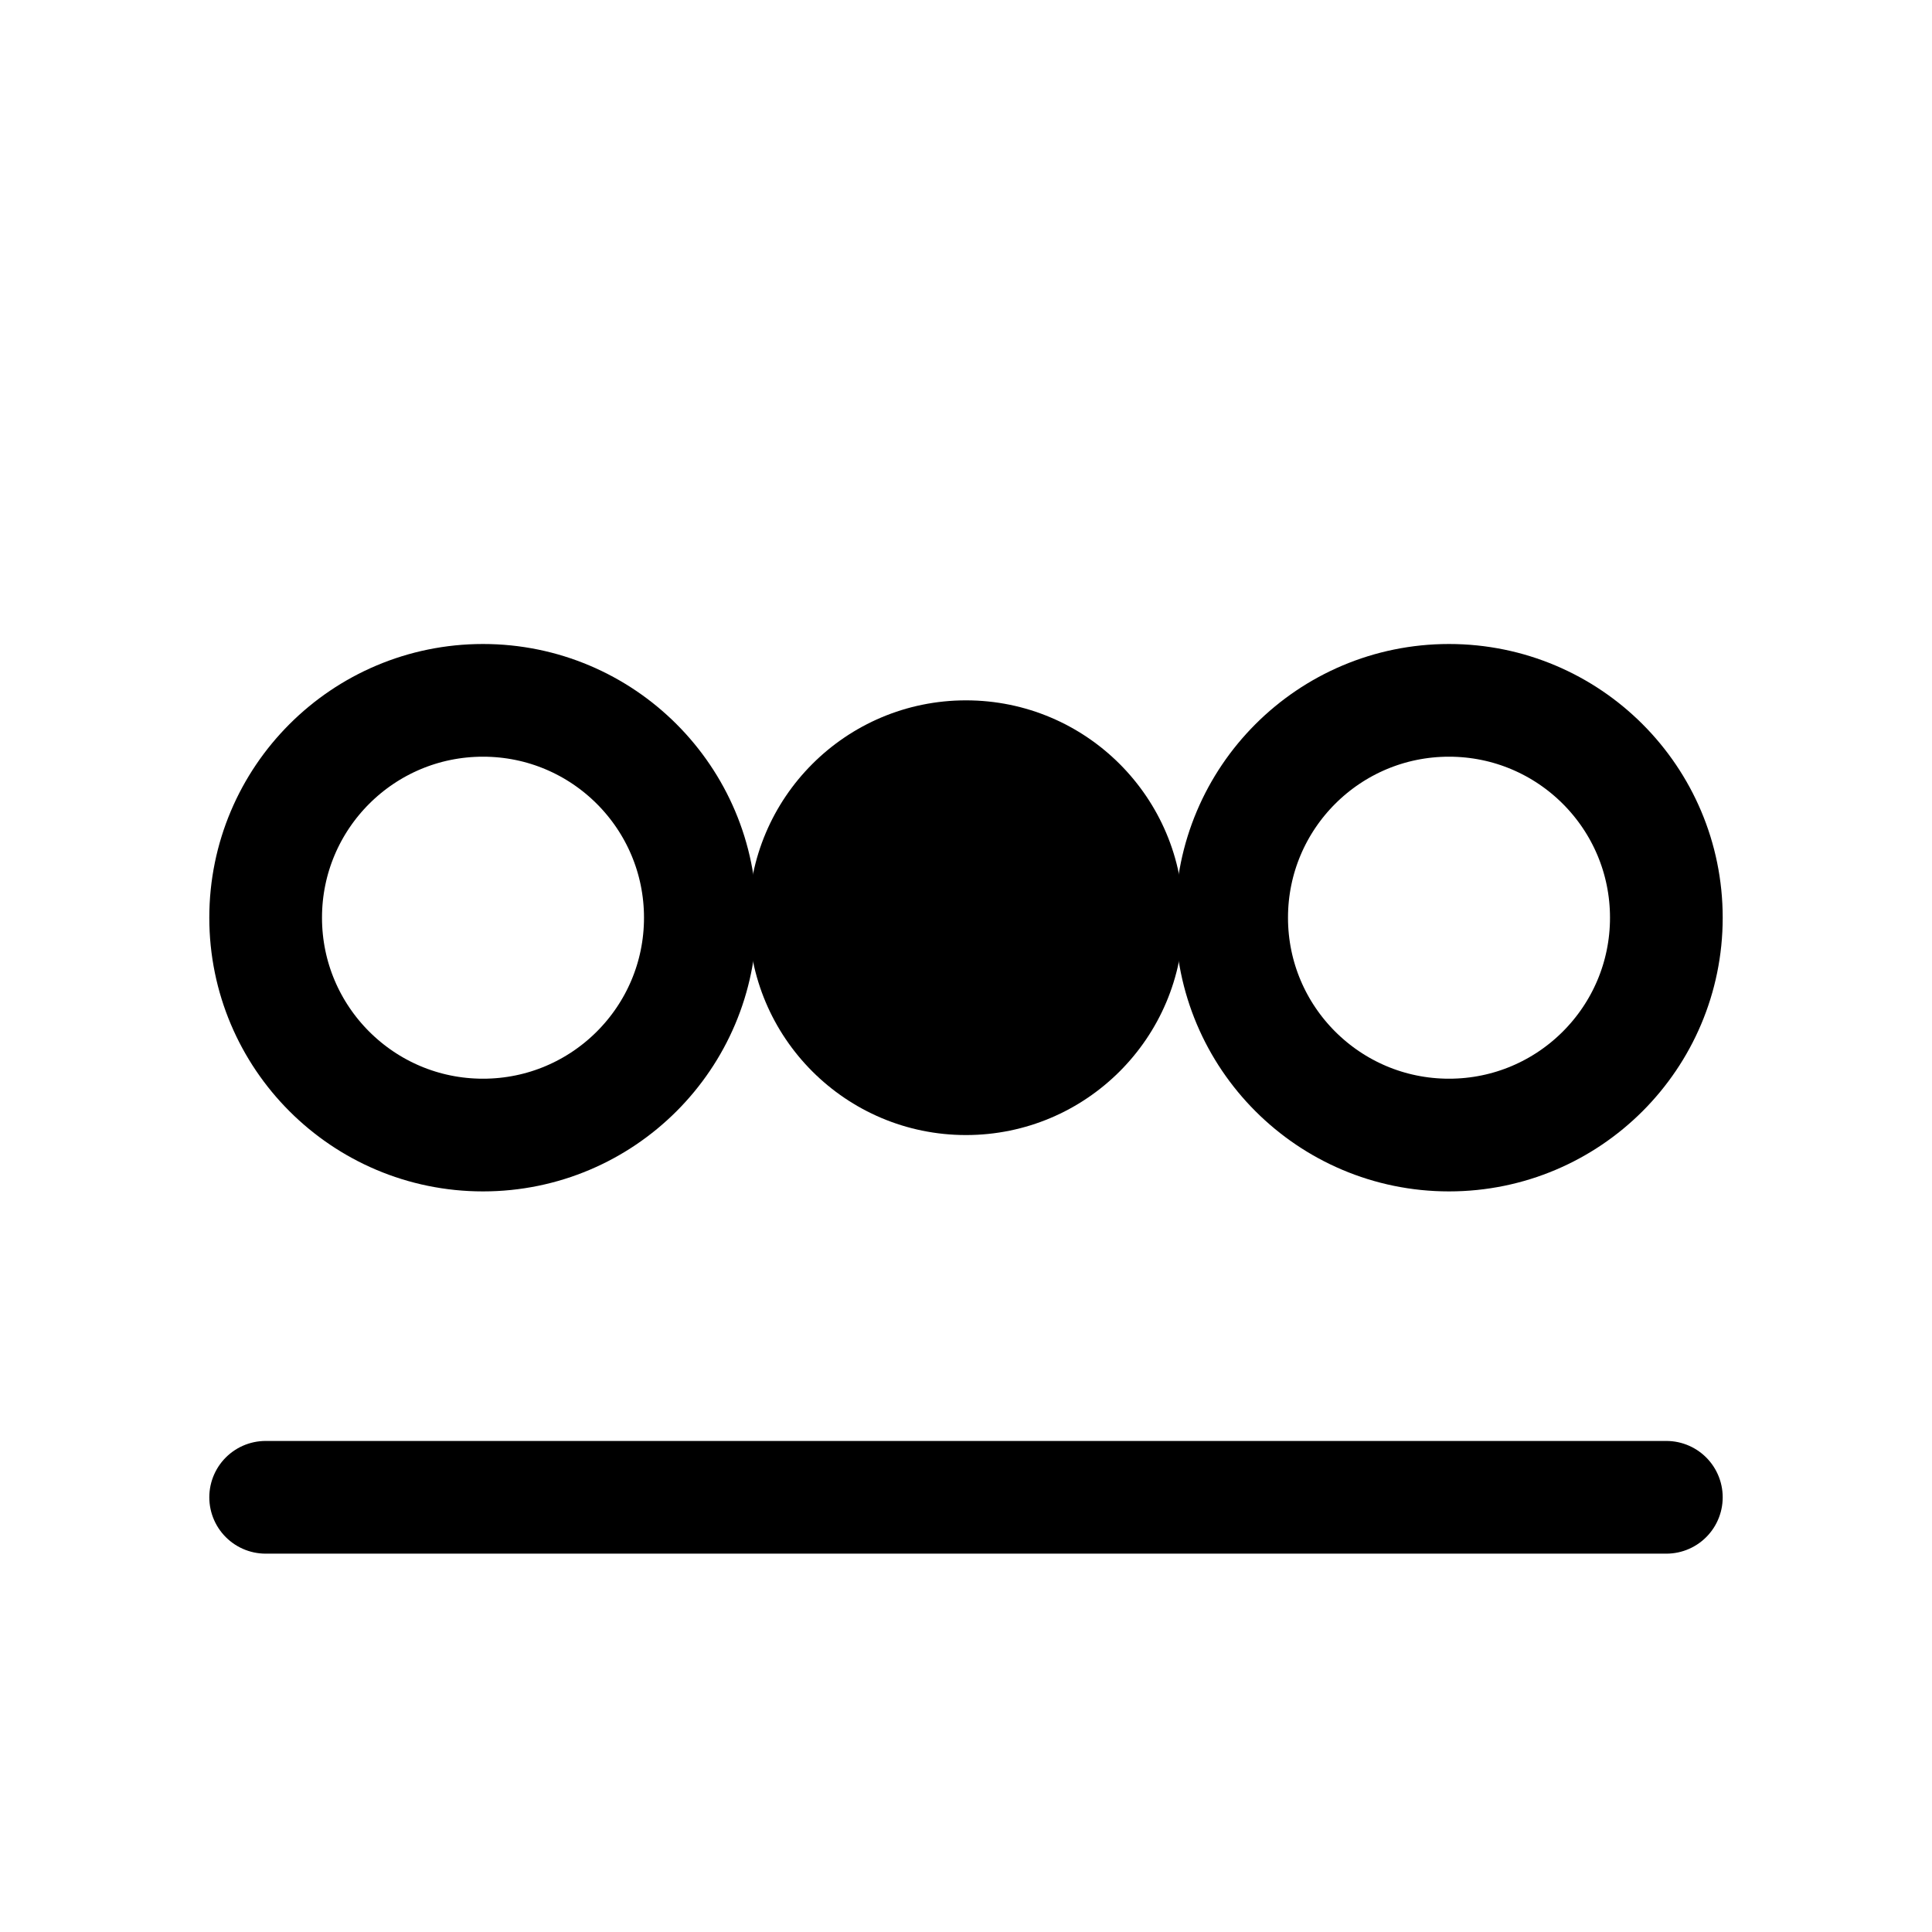
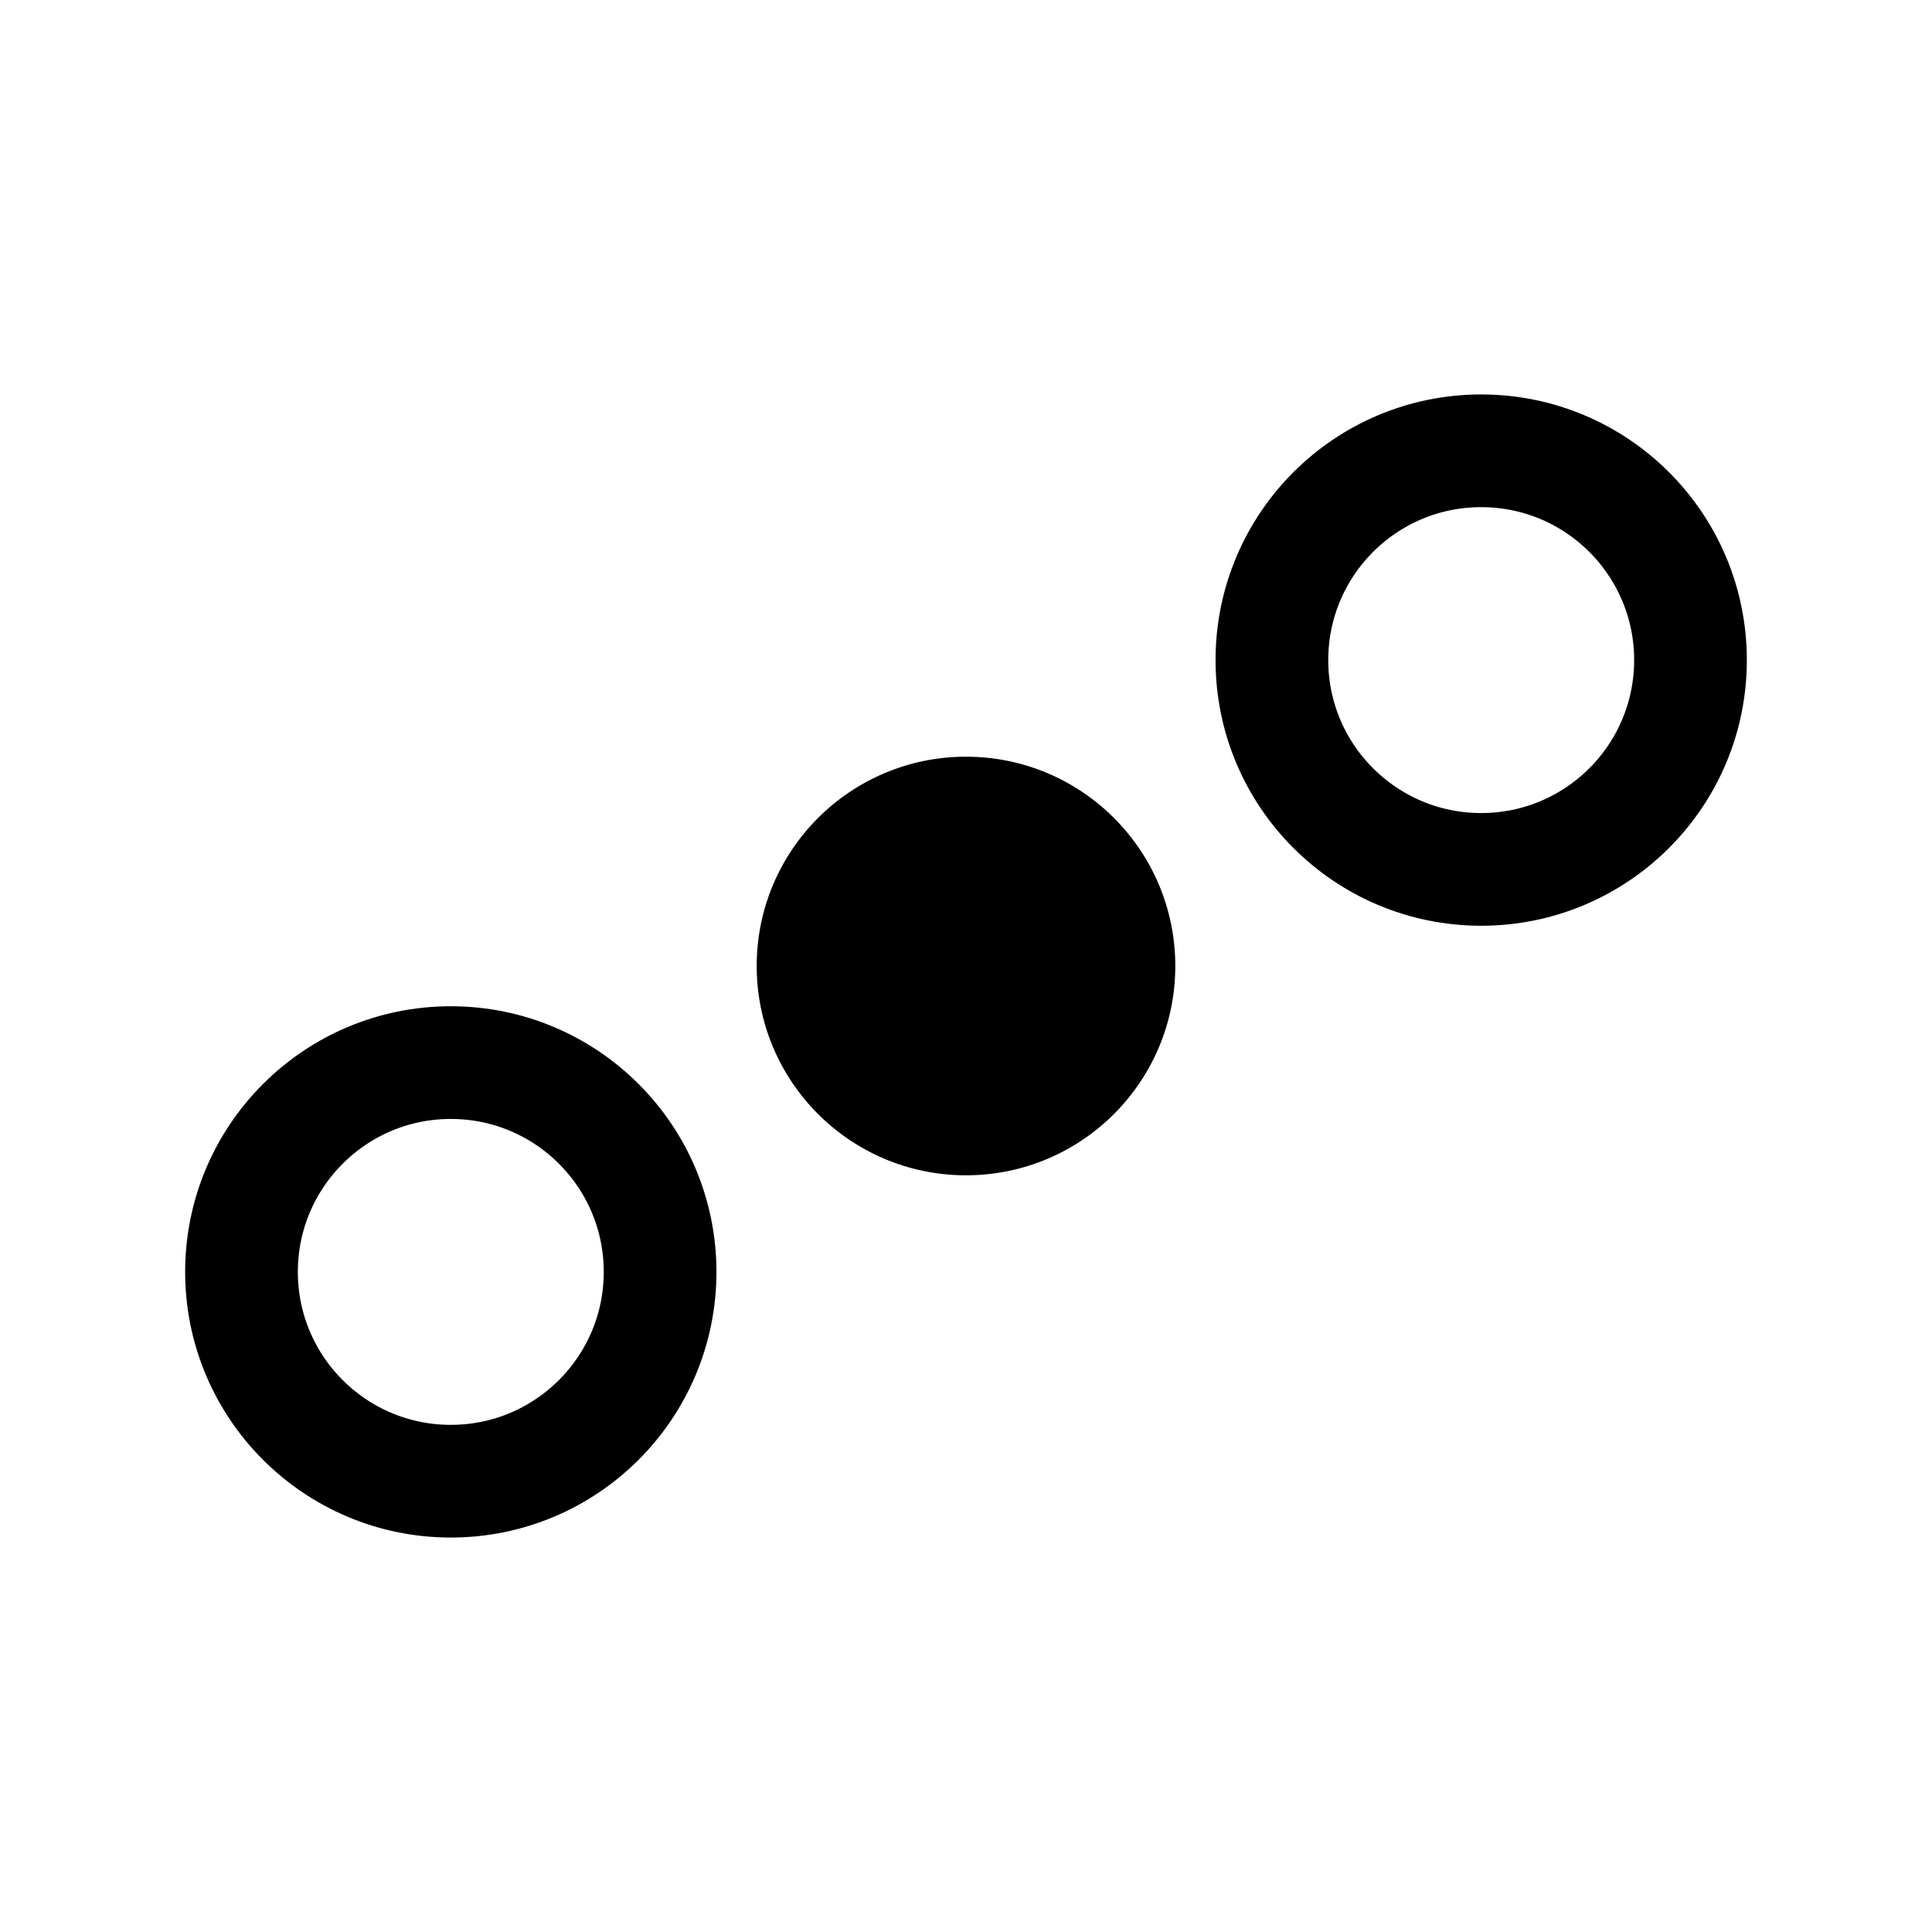
<svg xmlns="http://www.w3.org/2000/svg" viewBox="0 0 24 24" width="24" height="24" fill="none" stroke="currentColor" stroke-width="1.4" stroke-linecap="round" stroke-linejoin="round">
-   <path d="M3.3,11.4A2.7,2.7 0 1,0 8.7,11.4A2.7,2.7 0 1,0 3.3,11.4Z" />
-   <path d="M15.3,11.4A2.7,2.7 0 1,0 20.7,11.4A2.7,2.7 0 1,0 15.3,11.4Z" />
-   <path d="M3.3,18.6L20.7,18.6" />
-   <path d="M9.3,11.4A2.7,2.7 0 1,0 14.7,11.4A2.7,2.7 0 1,0 9.3,11.4Z" fill="currentColor" stroke="none" />
+   <path d="M3,15.8A2.6,2.6 0 1,0 8.2,15.8A2.6,2.6 0 1,0 3,15.8Z" />
+   <path d="M15.8,8.2A2.6,2.6 0 1,0 21,8.2A2.6,2.6 0 1,0 15.8,8.2Z" />
+   <path d="M9.4,12A2.6,2.6 0 1,0 14.6,12A2.6,2.6 0 1,0 9.4,12Z" fill="currentColor" stroke="none" />
</svg>
